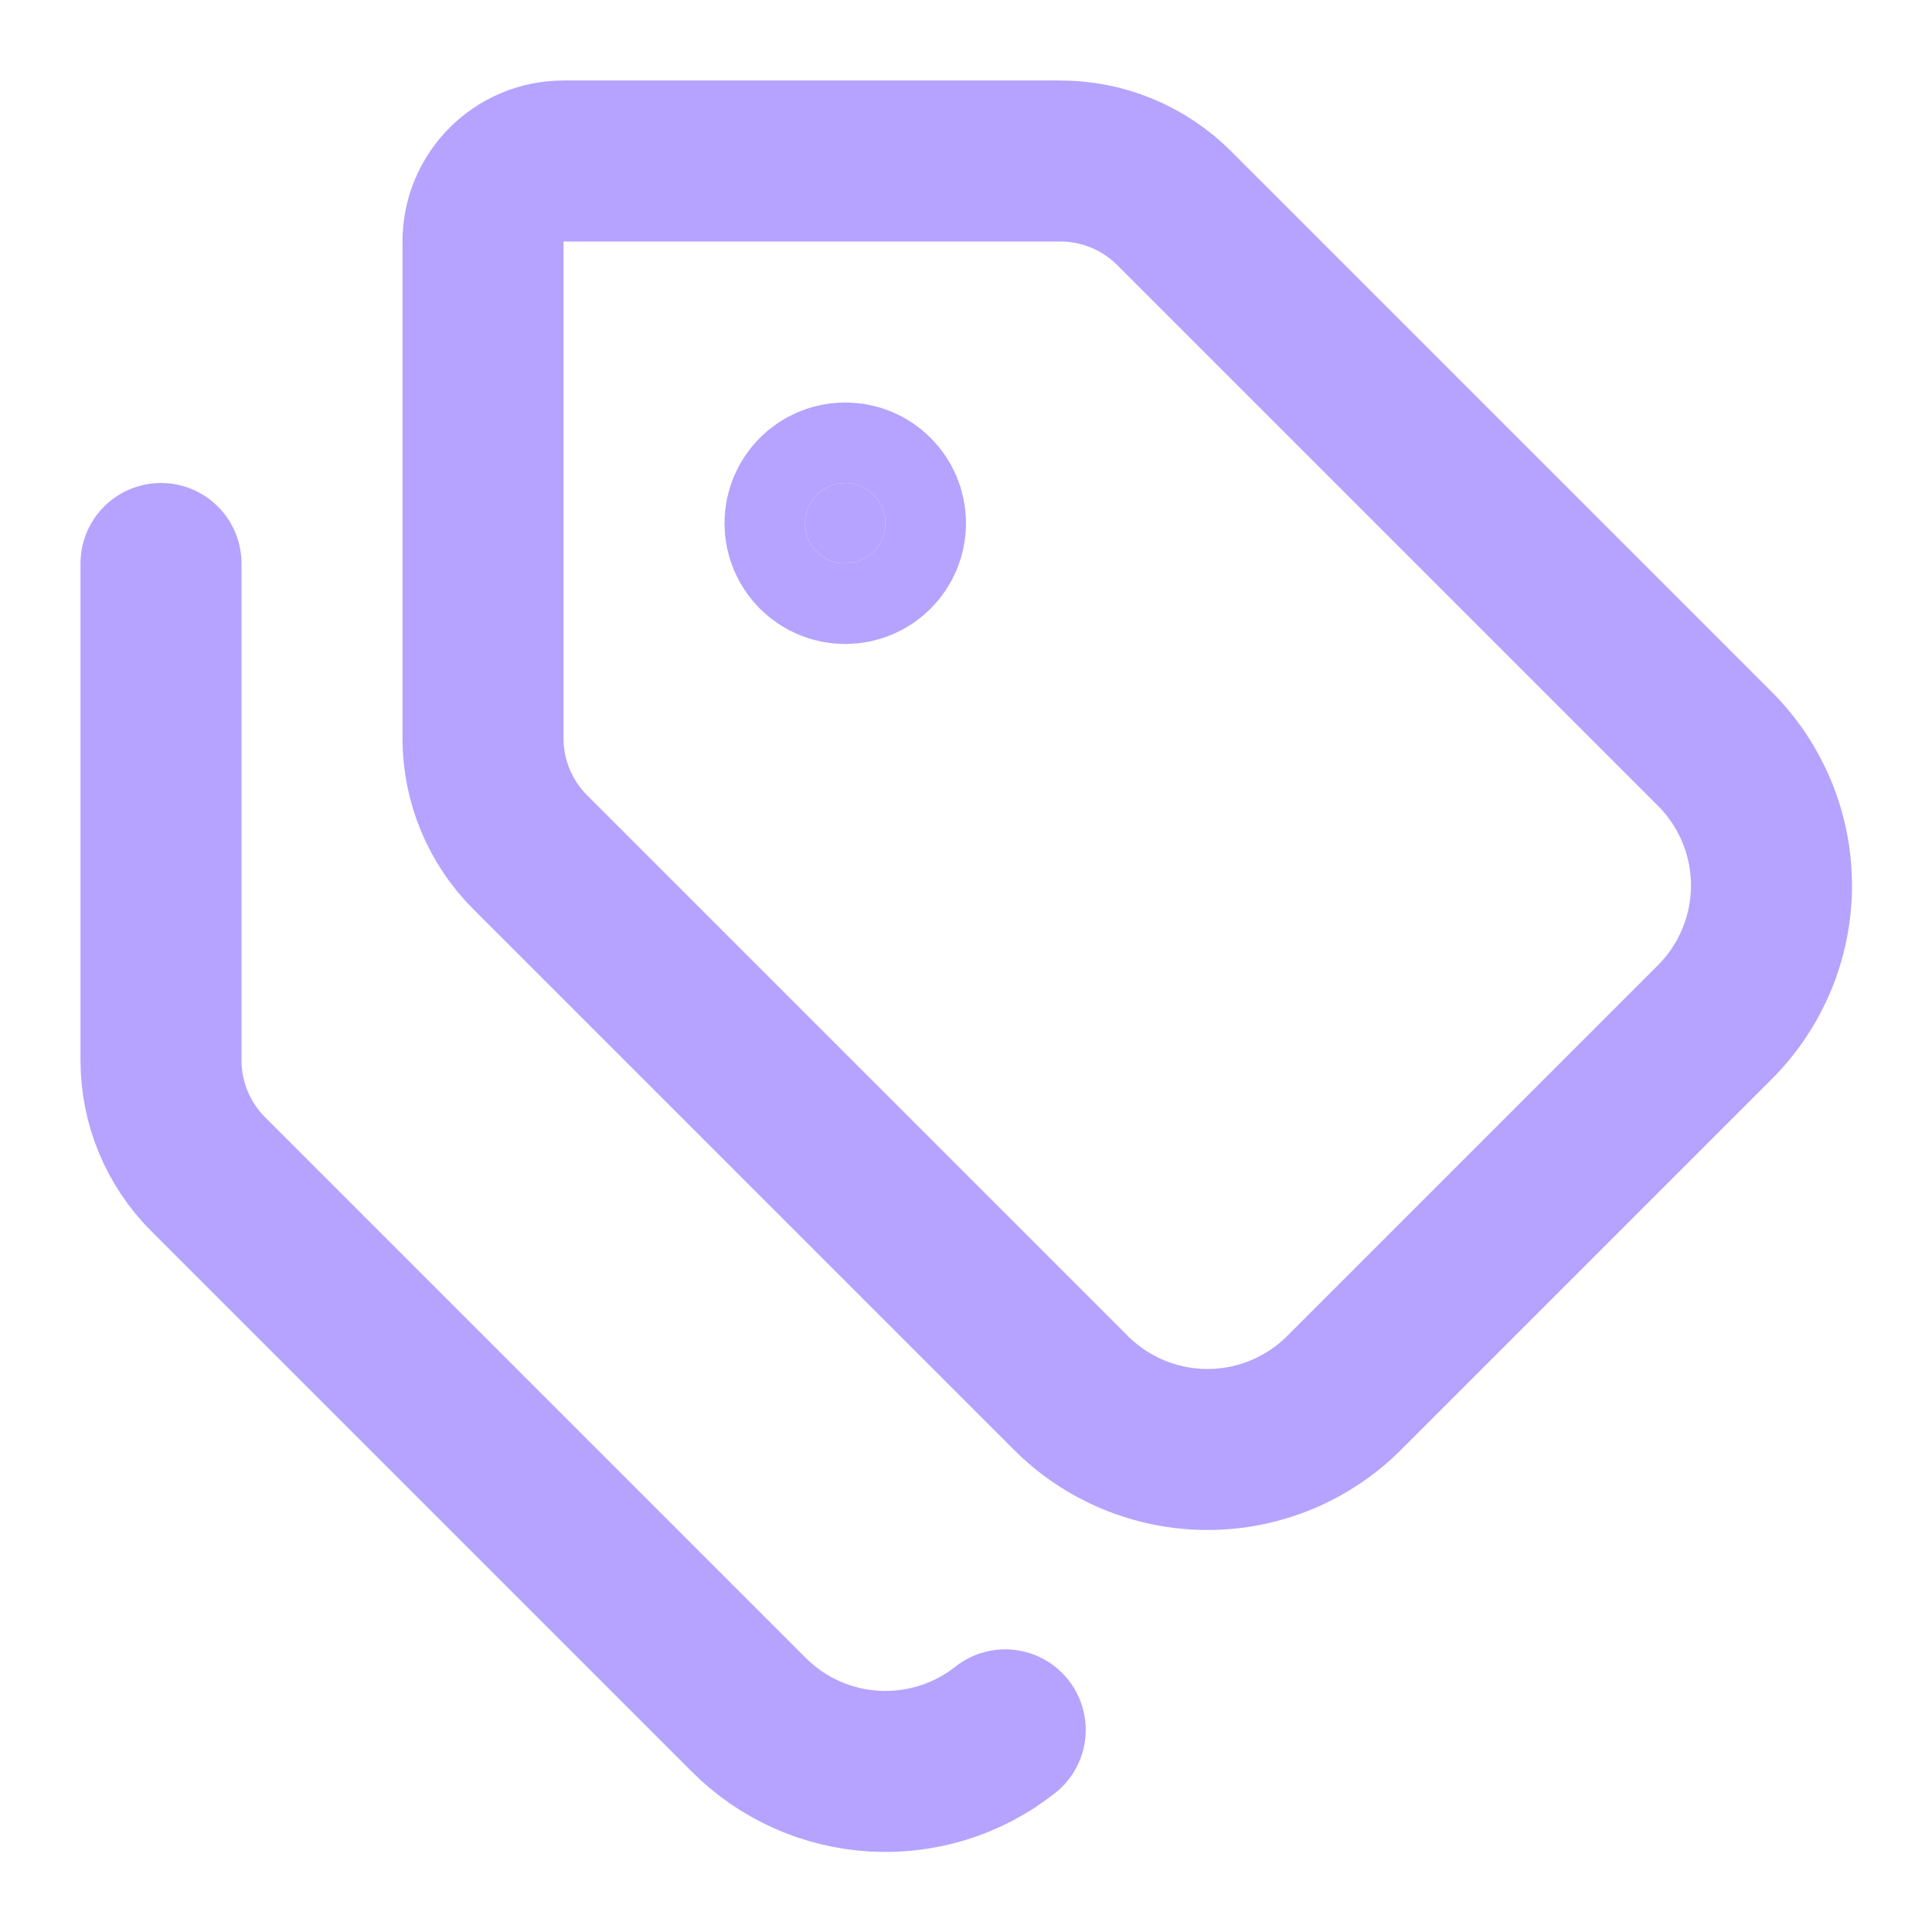
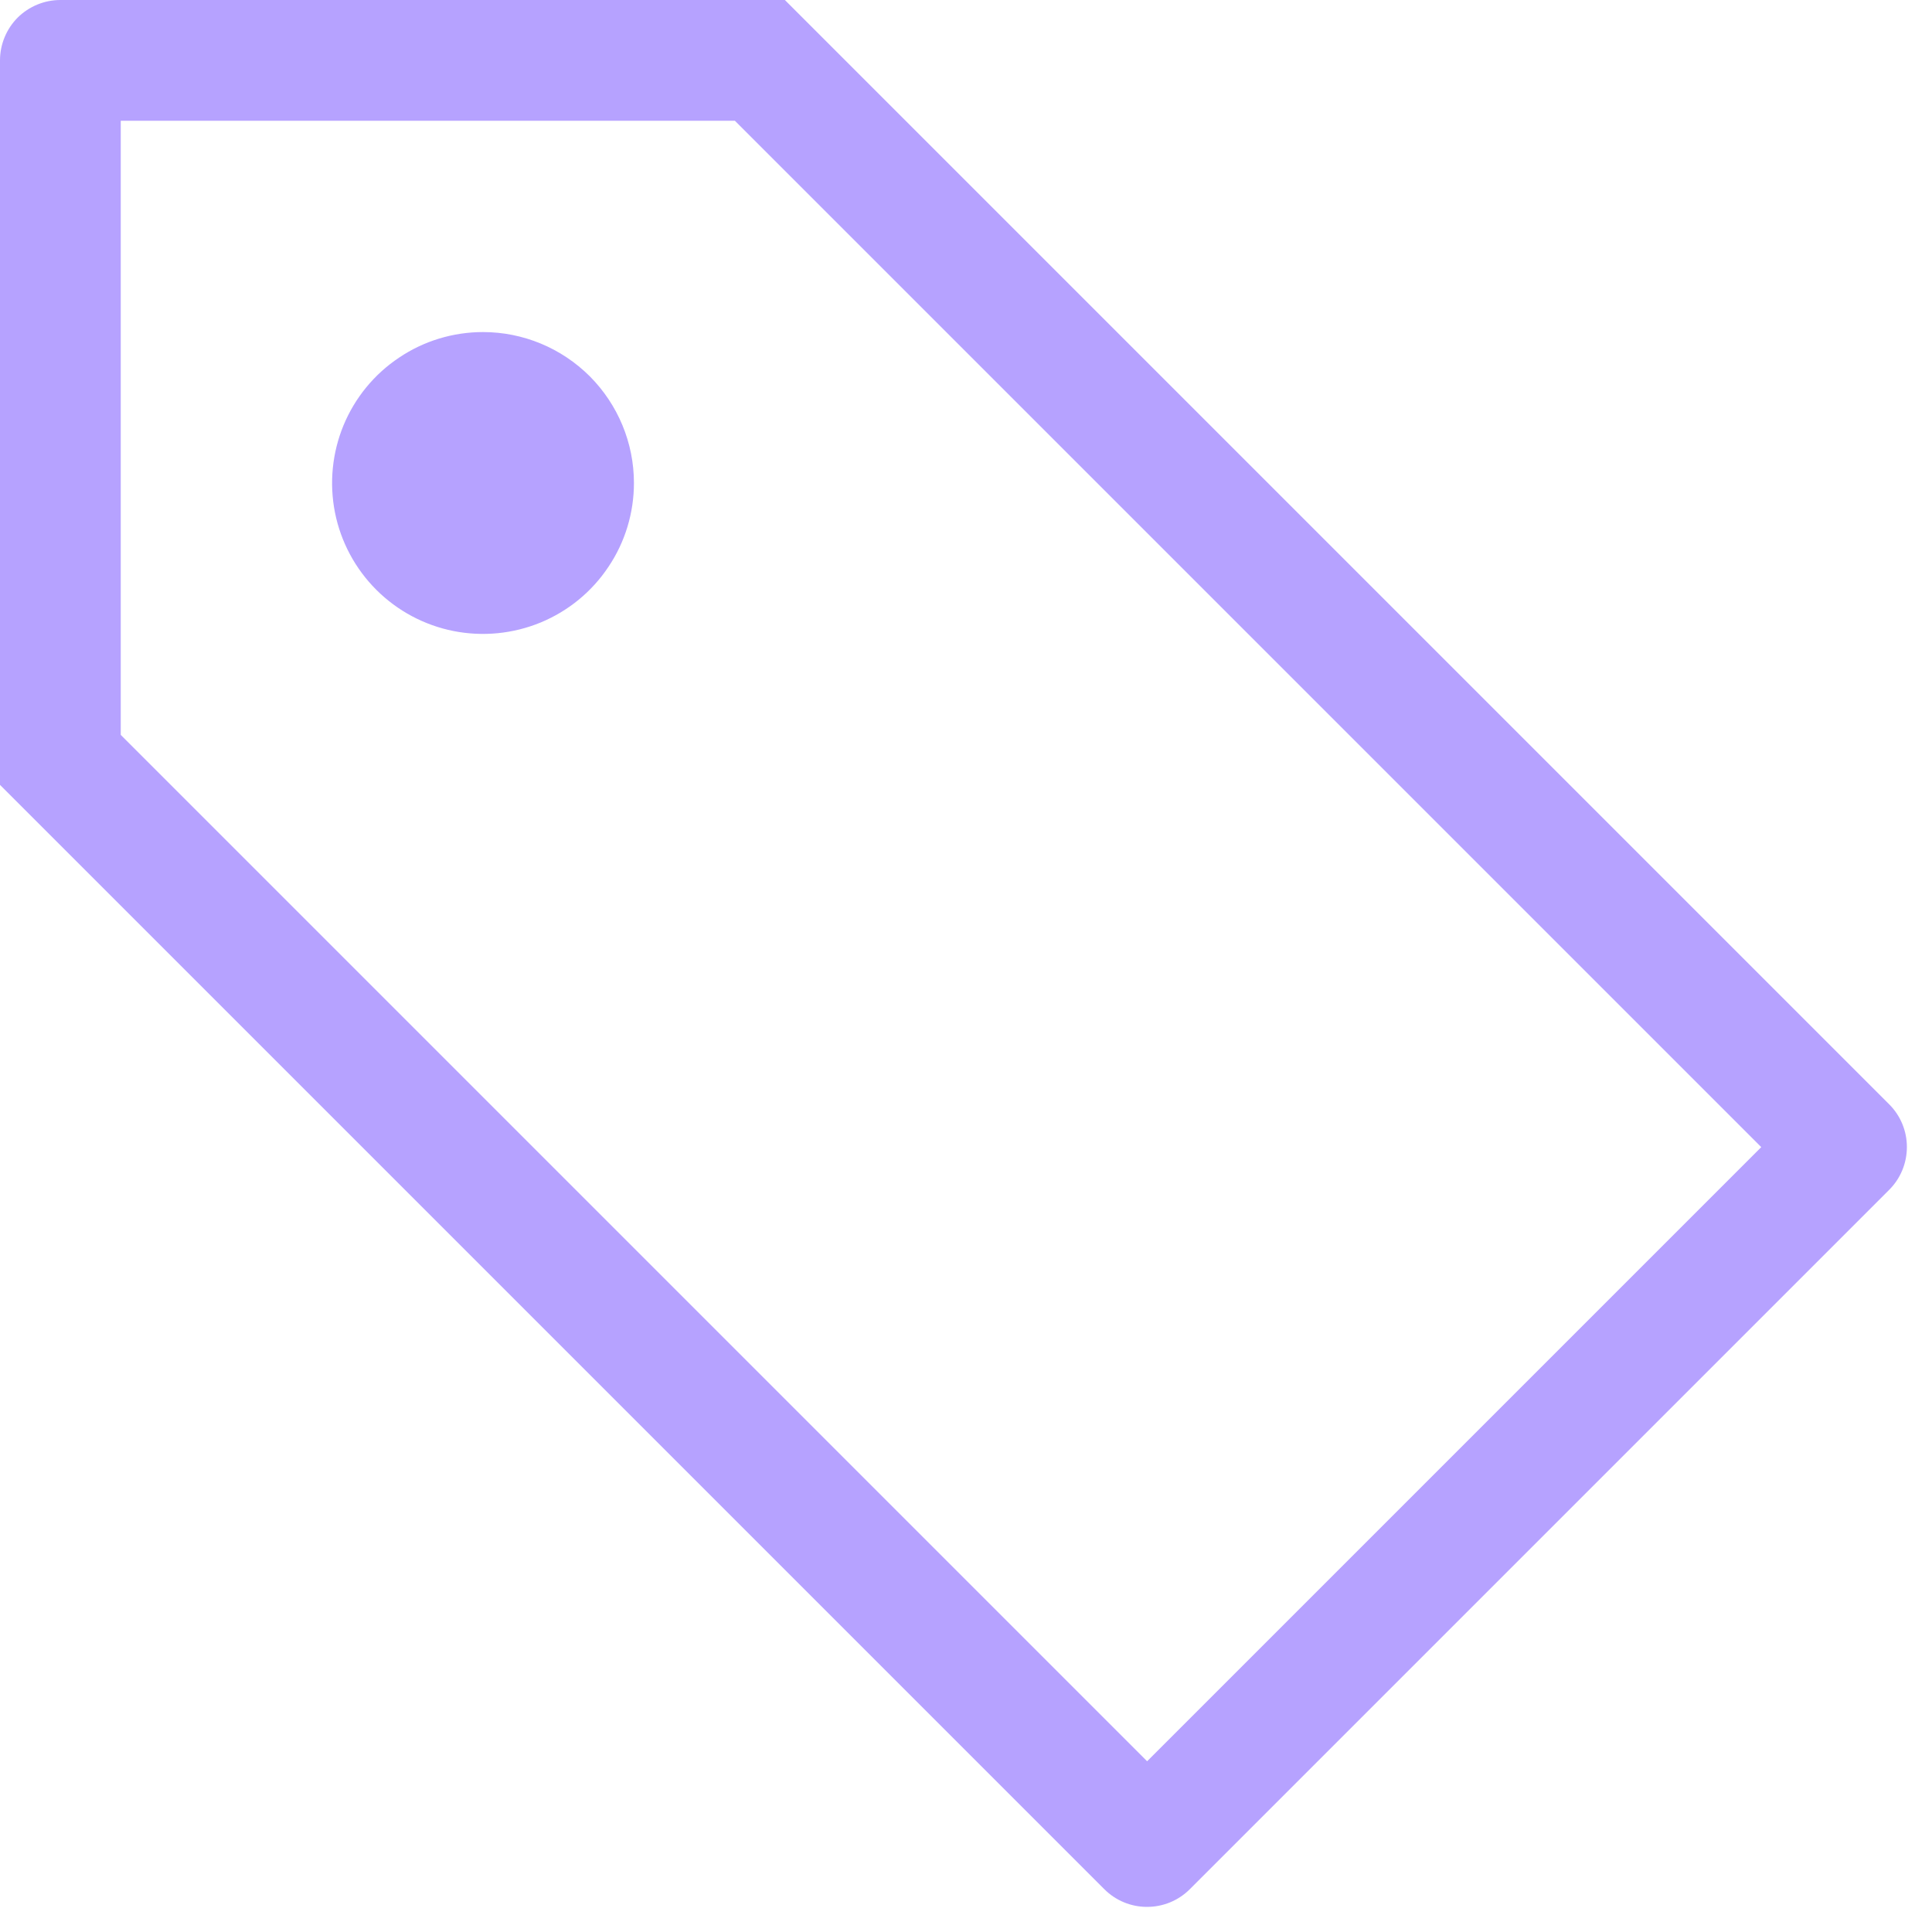
- <svg xmlns="http://www.w3.org/2000/svg" width="16" height="16" viewBox="0 0 24 24" fill="none" stroke="#b6a2ff" stroke-width="2" stroke-linecap="round" stroke-linejoin="round">
-   <path d="M13.172 2a2 2 0 0 1 1.414.586l6.71 6.71a2.4 2.4 0 0 1 0 3.408l-4.592 4.592a2.4 2.4 0 0 1-3.408 0l-6.71-6.71A2 2 0 0 1 6 9.172V3a1 1 0 0 1 1-1z" />
-   <path d="M2 7v6.172a2 2 0 0 0 .586 1.414l6.71 6.71a2.4 2.4 0 0 0 3.191.193" />
-   <circle cx="10.5" cy="6.5" r=".5" fill="#b6a2ff" />
+ <svg xmlns="http://www.w3.org/2000/svg" width="16" height="16" viewBox="0 0 16 16" fill="#b6a2ff">
+   <path d="M6.086 1L14.586 9.5L9.5 14.586L1 6.086V1H6.086ZM6.5 0H0.5C0.367 0 0.24 0.053 0.146 0.146C0.053 0.24 0 0.367 0 0.5L0 6.5L9.146 15.646C9.24 15.74 9.367 15.792 9.499 15.792C9.632 15.792 9.759 15.74 9.853 15.646L15.646 9.853C15.74 9.759 15.792 9.632 15.792 9.499C15.792 9.367 15.74 9.24 15.646 9.146L6.5 0ZM4 2.75C3.753 2.75 3.511 2.823 3.306 2.961C3.1 3.098 2.94 3.293 2.845 3.522C2.751 3.75 2.726 4.001 2.774 4.244C2.822 4.486 2.941 4.709 3.116 4.884C3.291 5.059 3.514 5.178 3.756 5.226C3.999 5.274 4.25 5.249 4.478 5.155C4.707 5.06 4.902 4.9 5.039 4.694C5.177 4.489 5.25 4.247 5.25 4C5.25 3.668 5.118 3.351 4.884 3.116C4.649 2.882 4.332 2.75 4 2.75Z" />
</svg>
